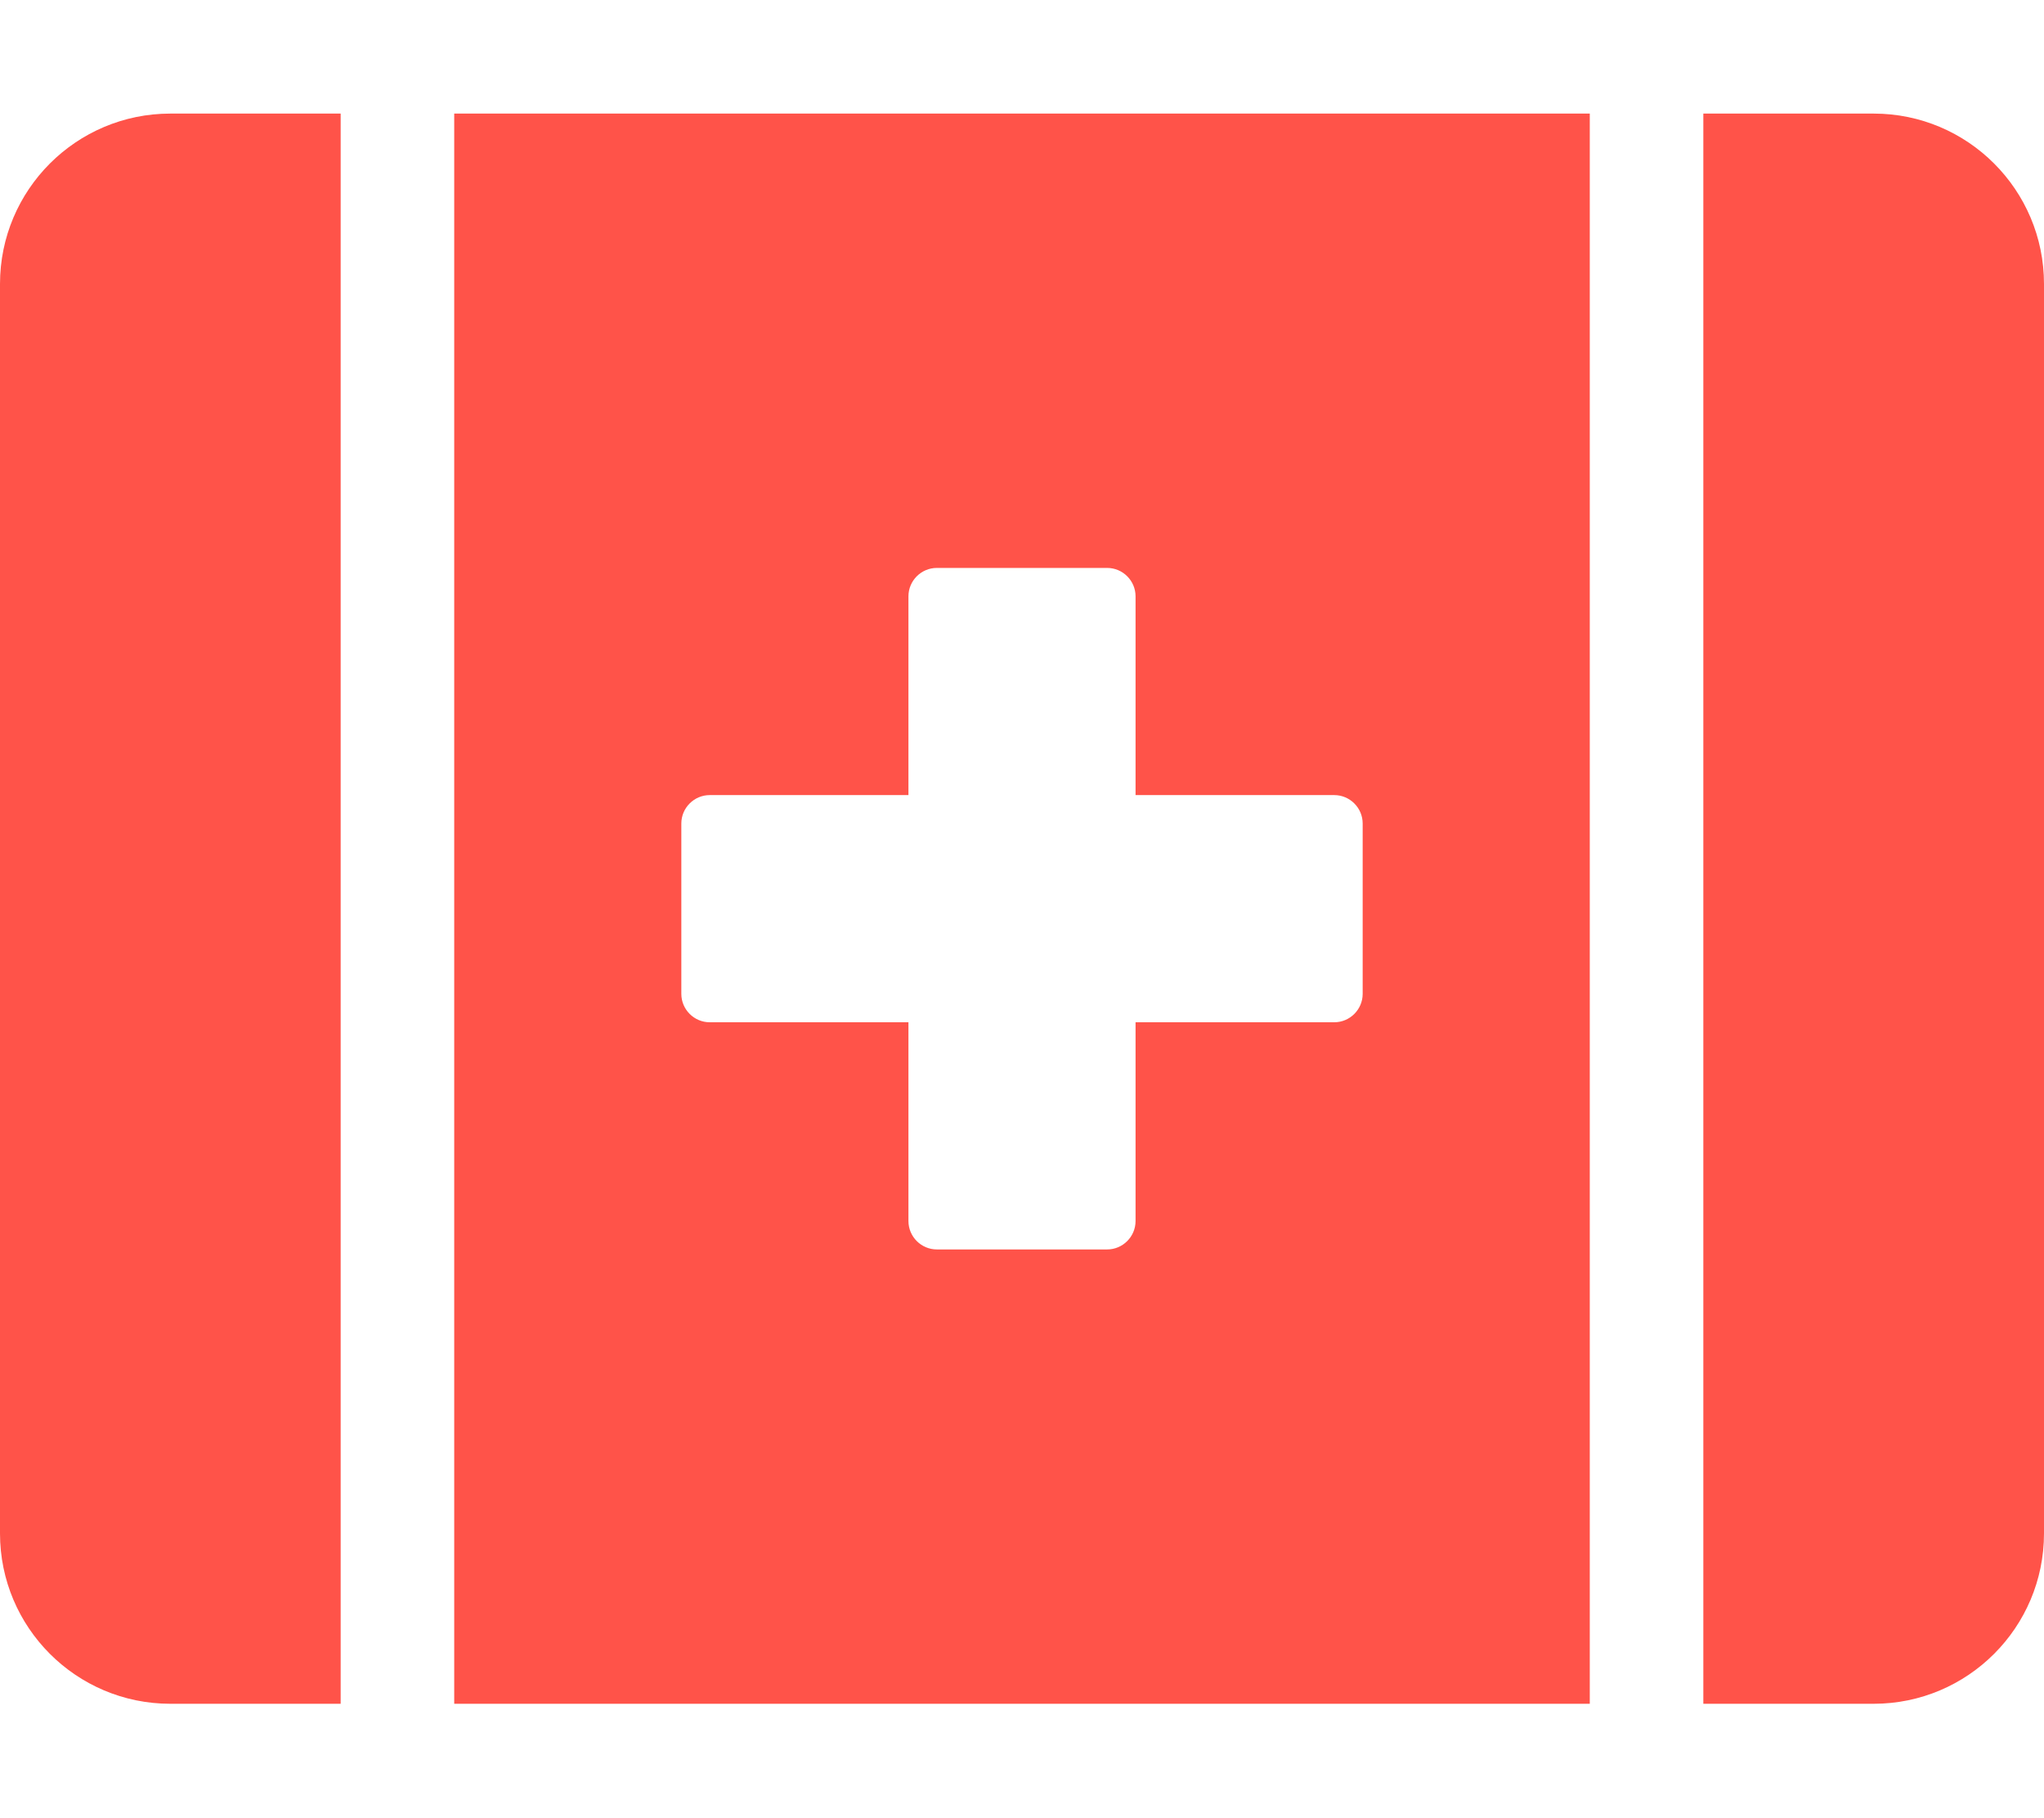
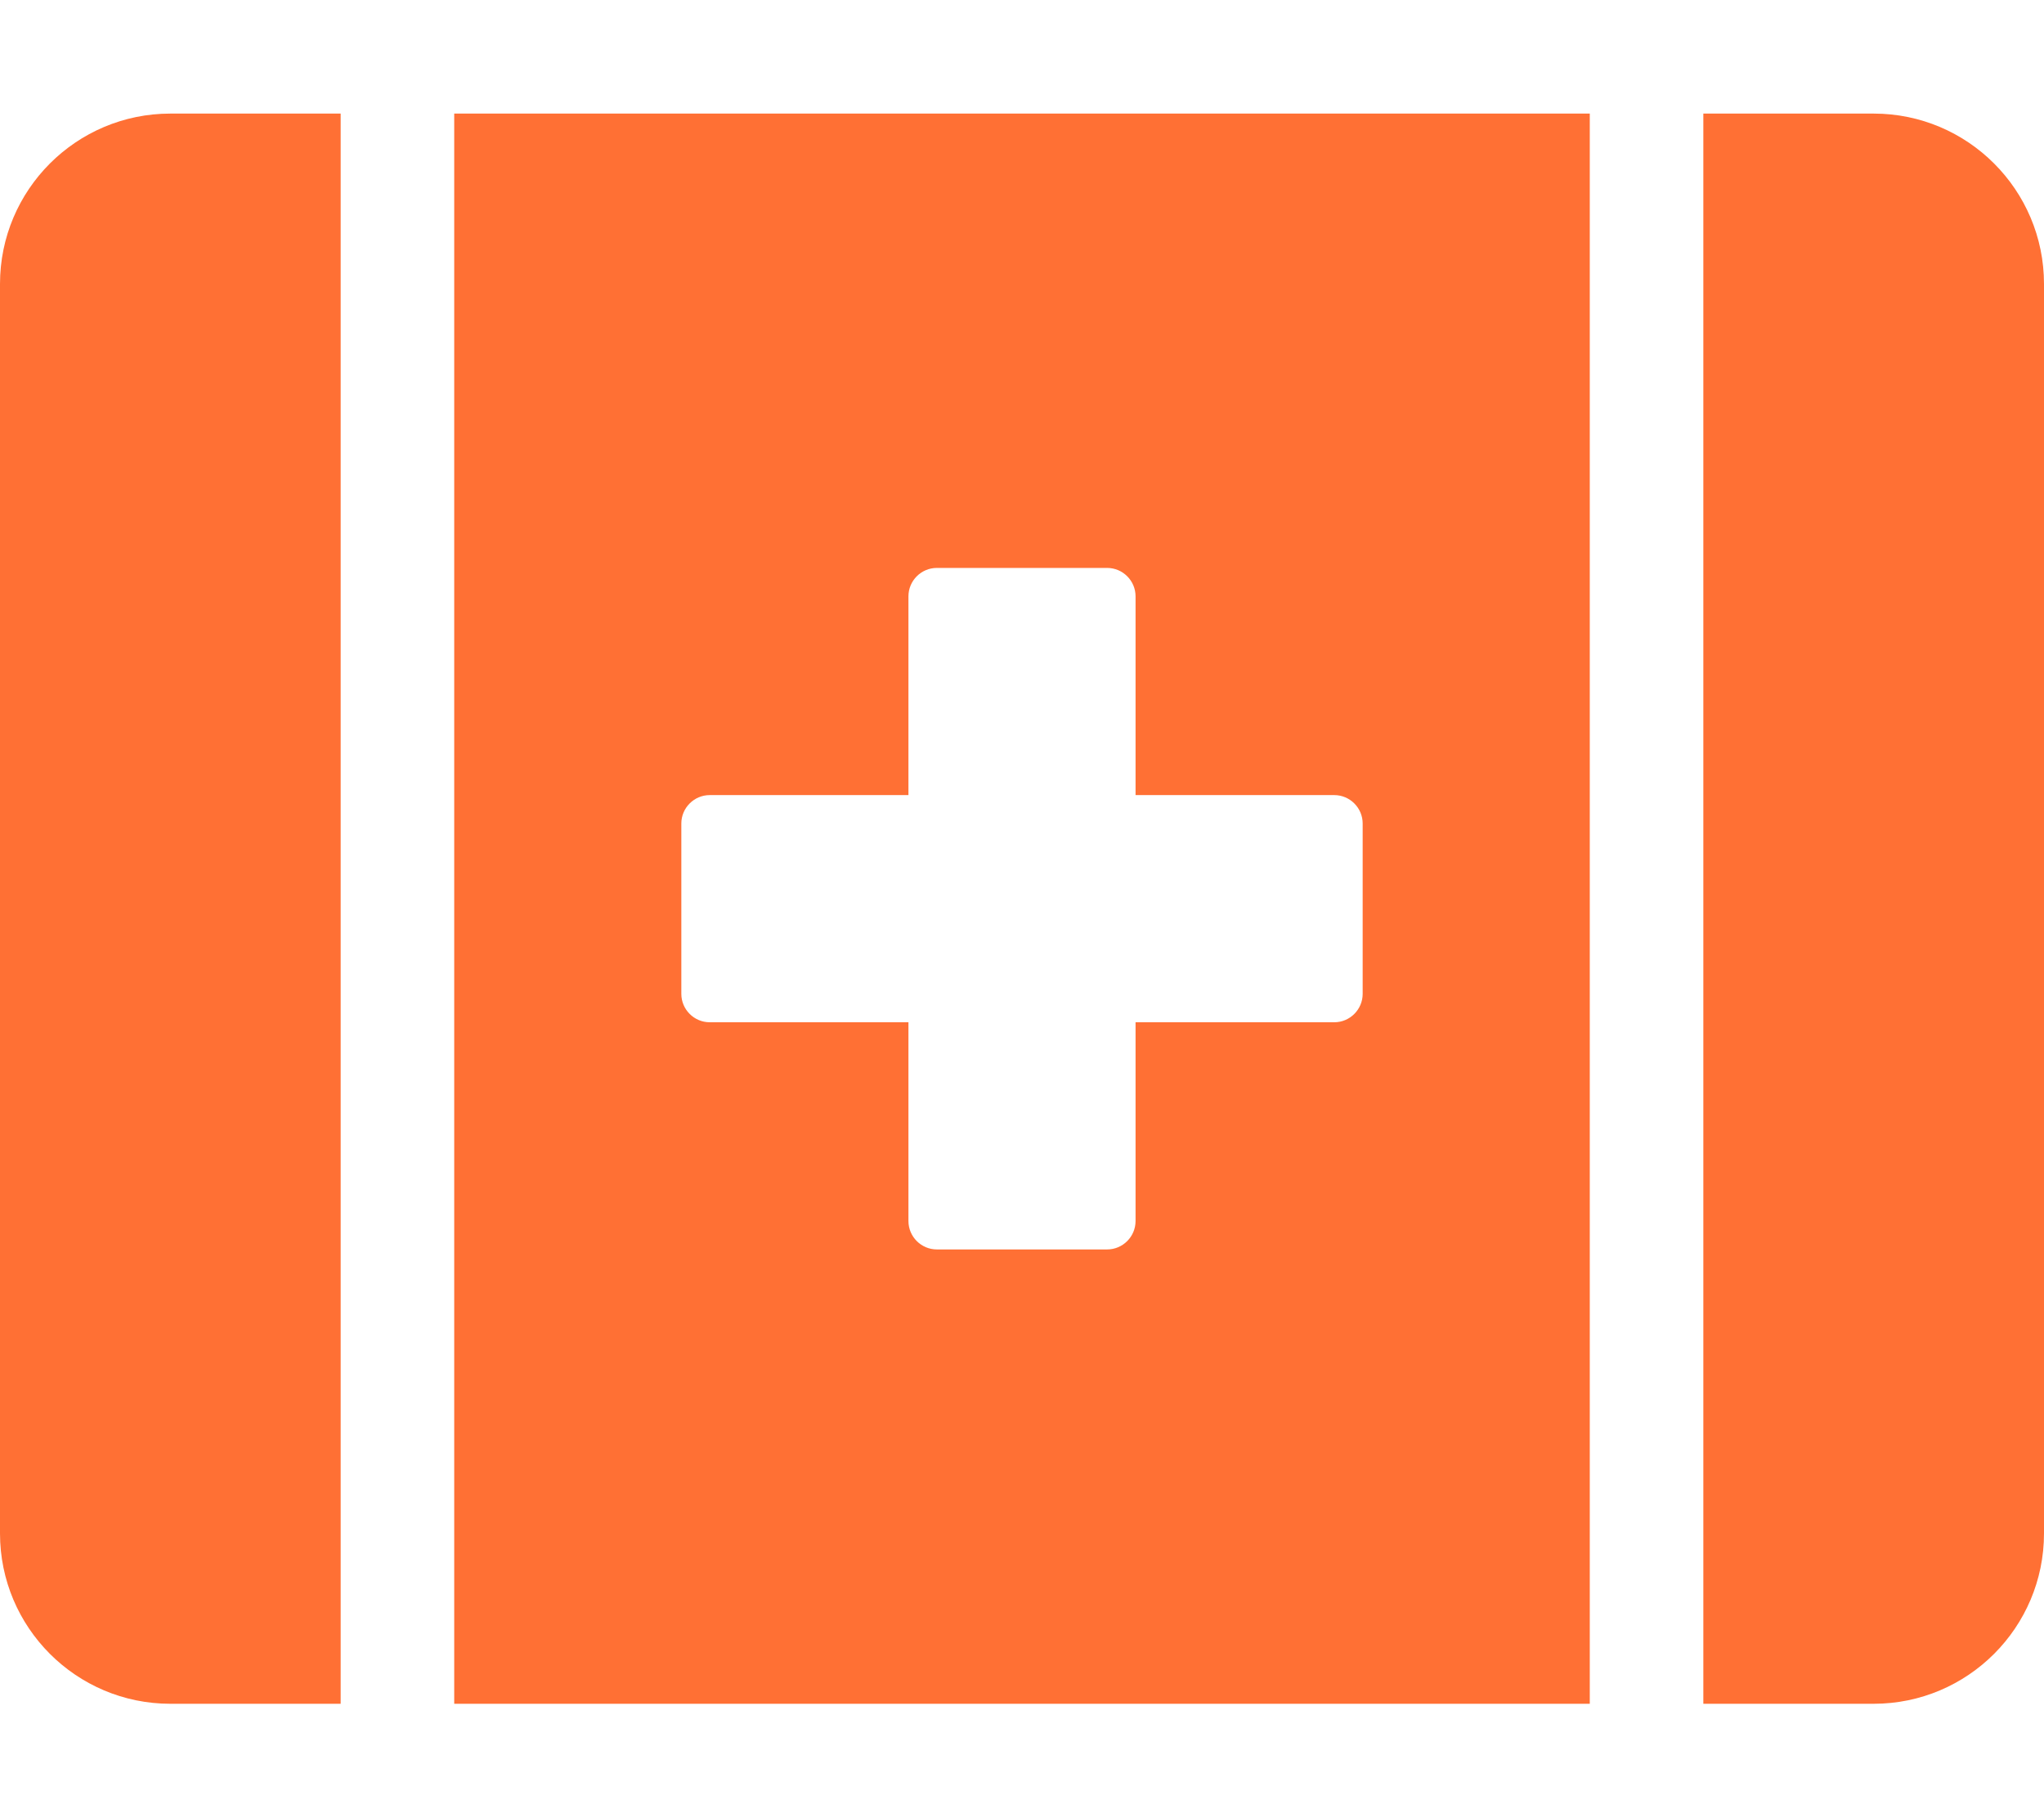
- <svg xmlns="http://www.w3.org/2000/svg" style="fill:#FF5349;" viewBox="0 0 576 512">
+ <svg xmlns="http://www.w3.org/2000/svg" style="fill:#FF7034;" viewBox="0 0 576 512">
  <path d="M0 80v352c0 26.5 21.5 48 48 48h48V32H48C21.5 32 0 53.5 0 80zm128 400h320V32H128v448zm64-248c0-4.4 3.6-8 8-8h56v-56c0-4.4 3.6-8 8-8h48c4.4 0 8 3.6 8 8v56h56c4.4 0 8 3.6 8 8v48c0 4.4-3.6 8-8 8h-56v56c0 4.4-3.6 8-8 8h-48c-4.4 0-8-3.6-8-8v-56h-56c-4.4 0-8-3.6-8-8v-48zM528 32h-48v448h48c26.5 0 48-21.5 48-48V80c0-26.5-21.5-48-48-48z" />
</svg>
